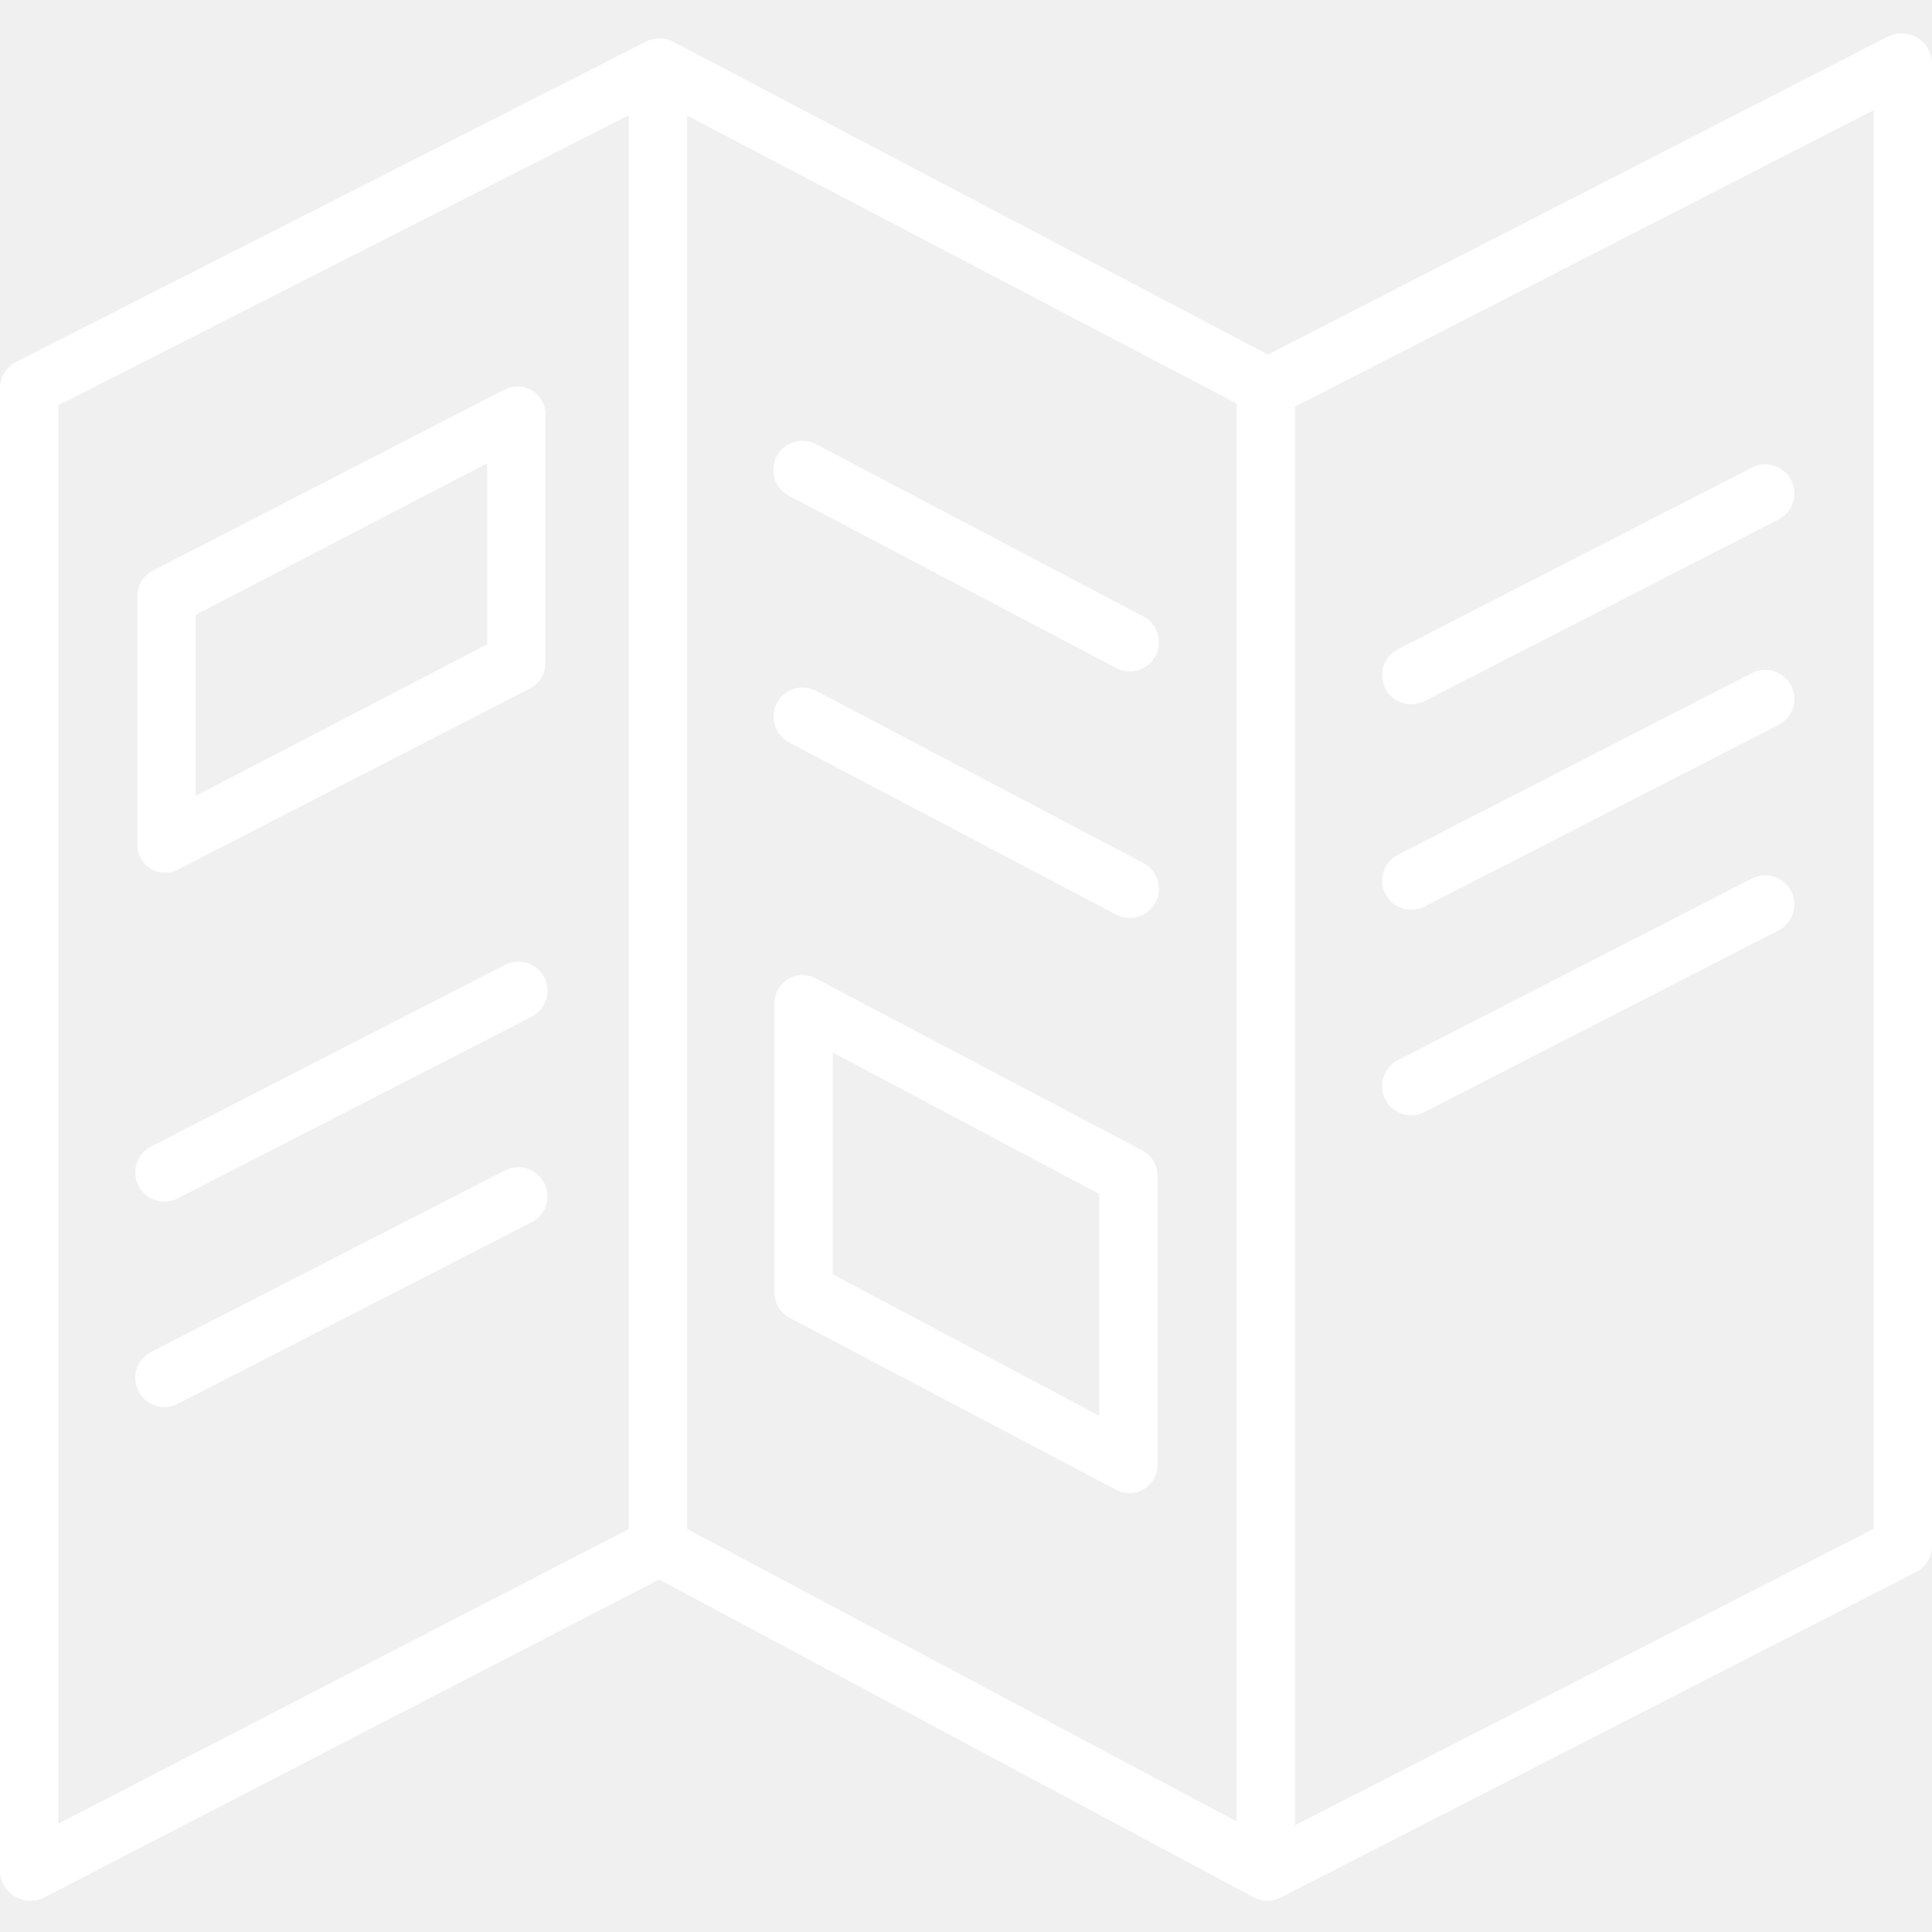
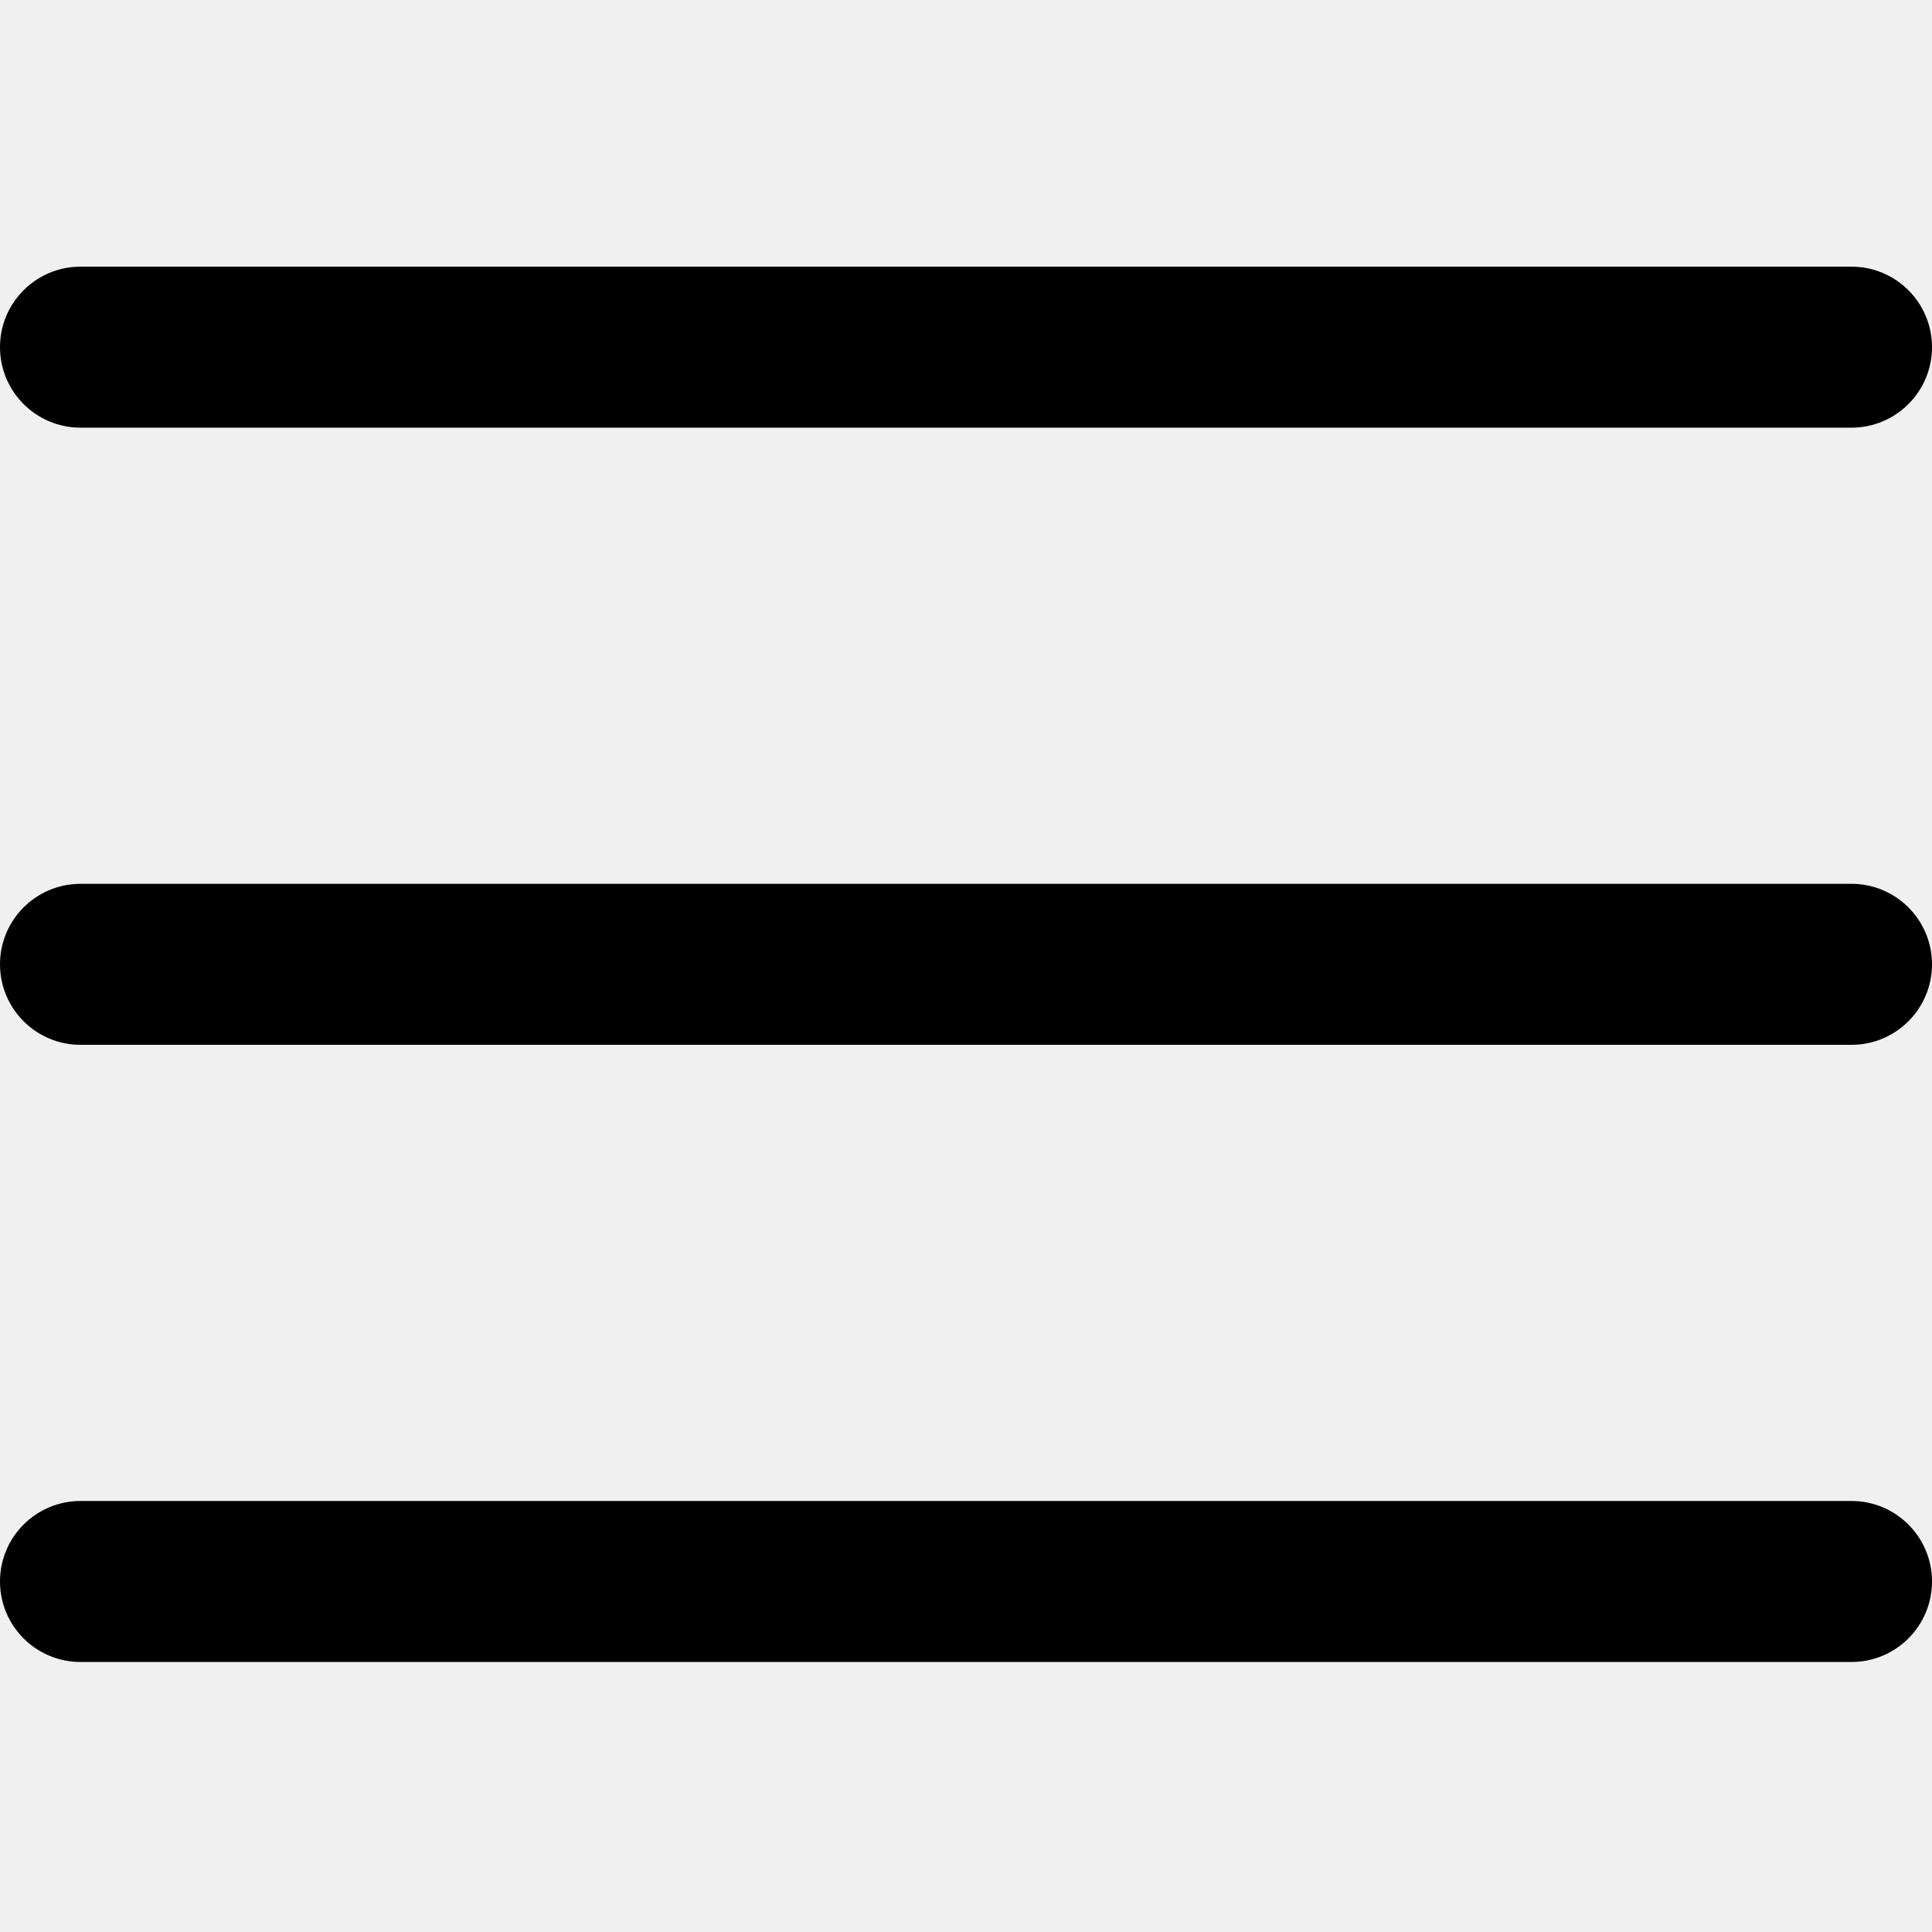
- <svg xmlns="http://www.w3.org/2000/svg" height="512px" viewBox="0 -8 464 464" width="512px">
-   <g>
-     <path d="m3.59 447.477c1.137.668 2.434 1.02 3.754 1.02 1.137 0 2.258-.27 3.273-.785l147.684-76.371 142.789 76.328c2.027 1.082 4.457 1.102 6.5.055l152.375-78.062c2.391-1.172 3.941-3.566 4.035-6.227v-356.445c-.105-2.469-1.453-4.715-3.578-5.973-2.129-1.258-4.746-1.352-6.961-.254l-148.957 76.398-142.836-75.152c-2.016-1.059-4.418-1.074-6.449-.043l-151.16 76.848c-2.402 1.168-3.961 3.566-4.059 6.238v356.445c.09 2.477 1.445 4.734 3.59 5.98zm293.41-18.023-132-70.27v-339.441l132 69.172zm153-70.293-139 71.223v-340.711l139-71.223zm-436-269.82 137-69.664v339.551l-137 70.766zm0 0" data-original="#000000" class="active-path" data-old_color="#000000" fill="#FFFFFF" />
-     <path d="m338.953 161.141c1.109 0 2.203-.266 3.191-.773l84.934-43.578c2.25-1.129 3.719-3.375 3.852-5.887.133-2.516-1.094-4.902-3.211-6.262s-4.801-1.477-7.031-.309l-84.934 43.582c-2.879 1.473-4.371 4.73-3.609 7.875.758 3.141 3.574 5.355 6.809 5.352zm0 0" data-original="#000000" class="active-path" data-old_color="#000000" fill="#FFFFFF" />
-     <path d="m338.953 210.488c1.109-.004 2.203-.266 3.191-.777l84.934-43.578c2.25-1.129 3.719-3.375 3.852-5.887.133-2.512-1.094-4.902-3.211-6.262s-4.801-1.477-7.031-.309l-84.934 43.582c-2.879 1.473-4.375 4.73-3.613 7.875.762 3.145 3.578 5.359 6.812 5.355zm0 0" data-original="#000000" class="active-path" data-old_color="#000000" fill="#FFFFFF" />
-     <path d="m420.688 203.027-84.934 43.578c-2.238 1.137-3.695 3.379-3.82 5.883-.129 2.504 1.094 4.887 3.203 6.242 2.105 1.359 4.781 1.484 7.008.332l84.934-43.582c2.25-1.125 3.719-3.375 3.852-5.887.133-2.512-1.094-4.902-3.211-6.262s-4.801-1.477-7.031-.305zm0 0" data-original="#000000" class="active-path" data-old_color="#000000" fill="#FFFFFF" />
-     <path d="m121.254 223.75-84.938 43.582c-2.234 1.137-3.691 3.379-3.82 5.883-.125 2.508 1.094 4.887 3.203 6.246 2.109 1.355 4.785 1.48 7.012.328l84.934-43.582c2.234-1.137 3.695-3.379 3.82-5.883.129-2.504-1.094-4.887-3.203-6.242-2.109-1.359-4.781-1.484-7.008-.332zm0 0" data-original="#000000" class="active-path" data-old_color="#000000" fill="#FFFFFF" />
-     <path d="m121.254 273.102-84.938 43.578c-2.234 1.137-3.691 3.379-3.82 5.887-.125 2.504 1.094 4.883 3.203 6.242 2.109 1.355 4.785 1.48 7.012.328l84.934-43.582c2.234-1.133 3.695-3.379 3.82-5.883.129-2.504-1.094-4.887-3.203-6.242-2.109-1.359-4.781-1.484-7.008-.328zm0 0" data-original="#000000" class="active-path" data-old_color="#000000" fill="#FFFFFF" />
-     <path d="m274.539 199.242-78.559-41.344c-3.414-1.758-7.609-.434-9.398 2.965-1.789 3.398-.504 7.605 2.879 9.426l78.559 41.34c2.215 1.191 4.898 1.102 7.031-.234 2.133-1.336 3.383-3.711 3.277-6.223-.105-2.516-1.555-4.777-3.789-5.93zm0 0" data-original="#000000" class="active-path" data-old_color="#000000" fill="#FFFFFF" />
-     <path d="m189.461 111.07 78.559 41.34c2.215 1.191 4.898 1.102 7.031-.234 2.133-1.336 3.383-3.711 3.277-6.227-.105-2.512-1.555-4.777-3.789-5.926l-78.559-41.344c-3.422-1.801-7.652-.484-9.453 2.934-1.801 3.422-.488 7.656 2.934 9.457zm0 0" data-original="#000000" class="active-path" data-old_color="#000000" fill="#FFFFFF" />
-     <path d="m127.875 85.832c-2.043-1.273-4.602-1.367-6.734-.254l-84.637 43.578c-2.262 1.234-3.625 3.652-3.504 6.227v59.219c-.094 2.402 1.086 4.676 3.105 5.973 1.055.672 2.281 1.027 3.531 1.027 1.09 0 2.164-.266 3.133-.77l84.68-43.582c2.277-1.227 3.652-3.645 3.551-6.227v-59.219c.086-2.402-1.102-4.676-3.125-5.973zm-10.875 60.914-70 36.395v-43.48l70-36.398zm0 0" data-original="#000000" class="active-path" data-old_color="#000000" fill="#FFFFFF" />
-     <path d="m274.398 268.328-78.484-41.344c-2.109-1.141-4.664-1.062-6.699.203-2.059 1.285-3.281 3.566-3.215 5.992v69.09c-.055 2.574 1.332 4.965 3.602 6.191l78.484 41.344c.992.527 2.102.805 3.227.805 1.227 0 2.426-.352 3.461-1.008 2.062-1.285 3.289-3.566 3.227-5.992v-69.09c.055-2.574-1.332-4.965-3.602-6.191zm-10.398 63.688-64-33.973v-53.27l64 33.973zm0 0" data-original="#000000" class="active-path" data-old_color="#000000" fill="#FFFFFF" />
-   </g>
+ <svg xmlns="http://www.w3.org/2000/svg" height="384pt" viewBox="0 -53 384 384" width="384pt">
+   <path d="m368 154.668h-352c-8.832 0-16-7.168-16-16s7.168-16 16-16h352c8.832 0 16 7.168 16 16s-7.168 16-16 16zm0 0" />
+   <path d="m368 32h-352c-8.832 0-16-7.168-16-16s7.168-16 16-16h352c8.832 0 16 7.168 16 16s-7.168 16-16 16zm0 0" />
+   <path d="m368 277.332h-352c-8.832 0-16-7.168-16-16s7.168-16 16-16h352c8.832 0 16 7.168 16 16s-7.168 16-16 16zm0 0" />
</svg>
